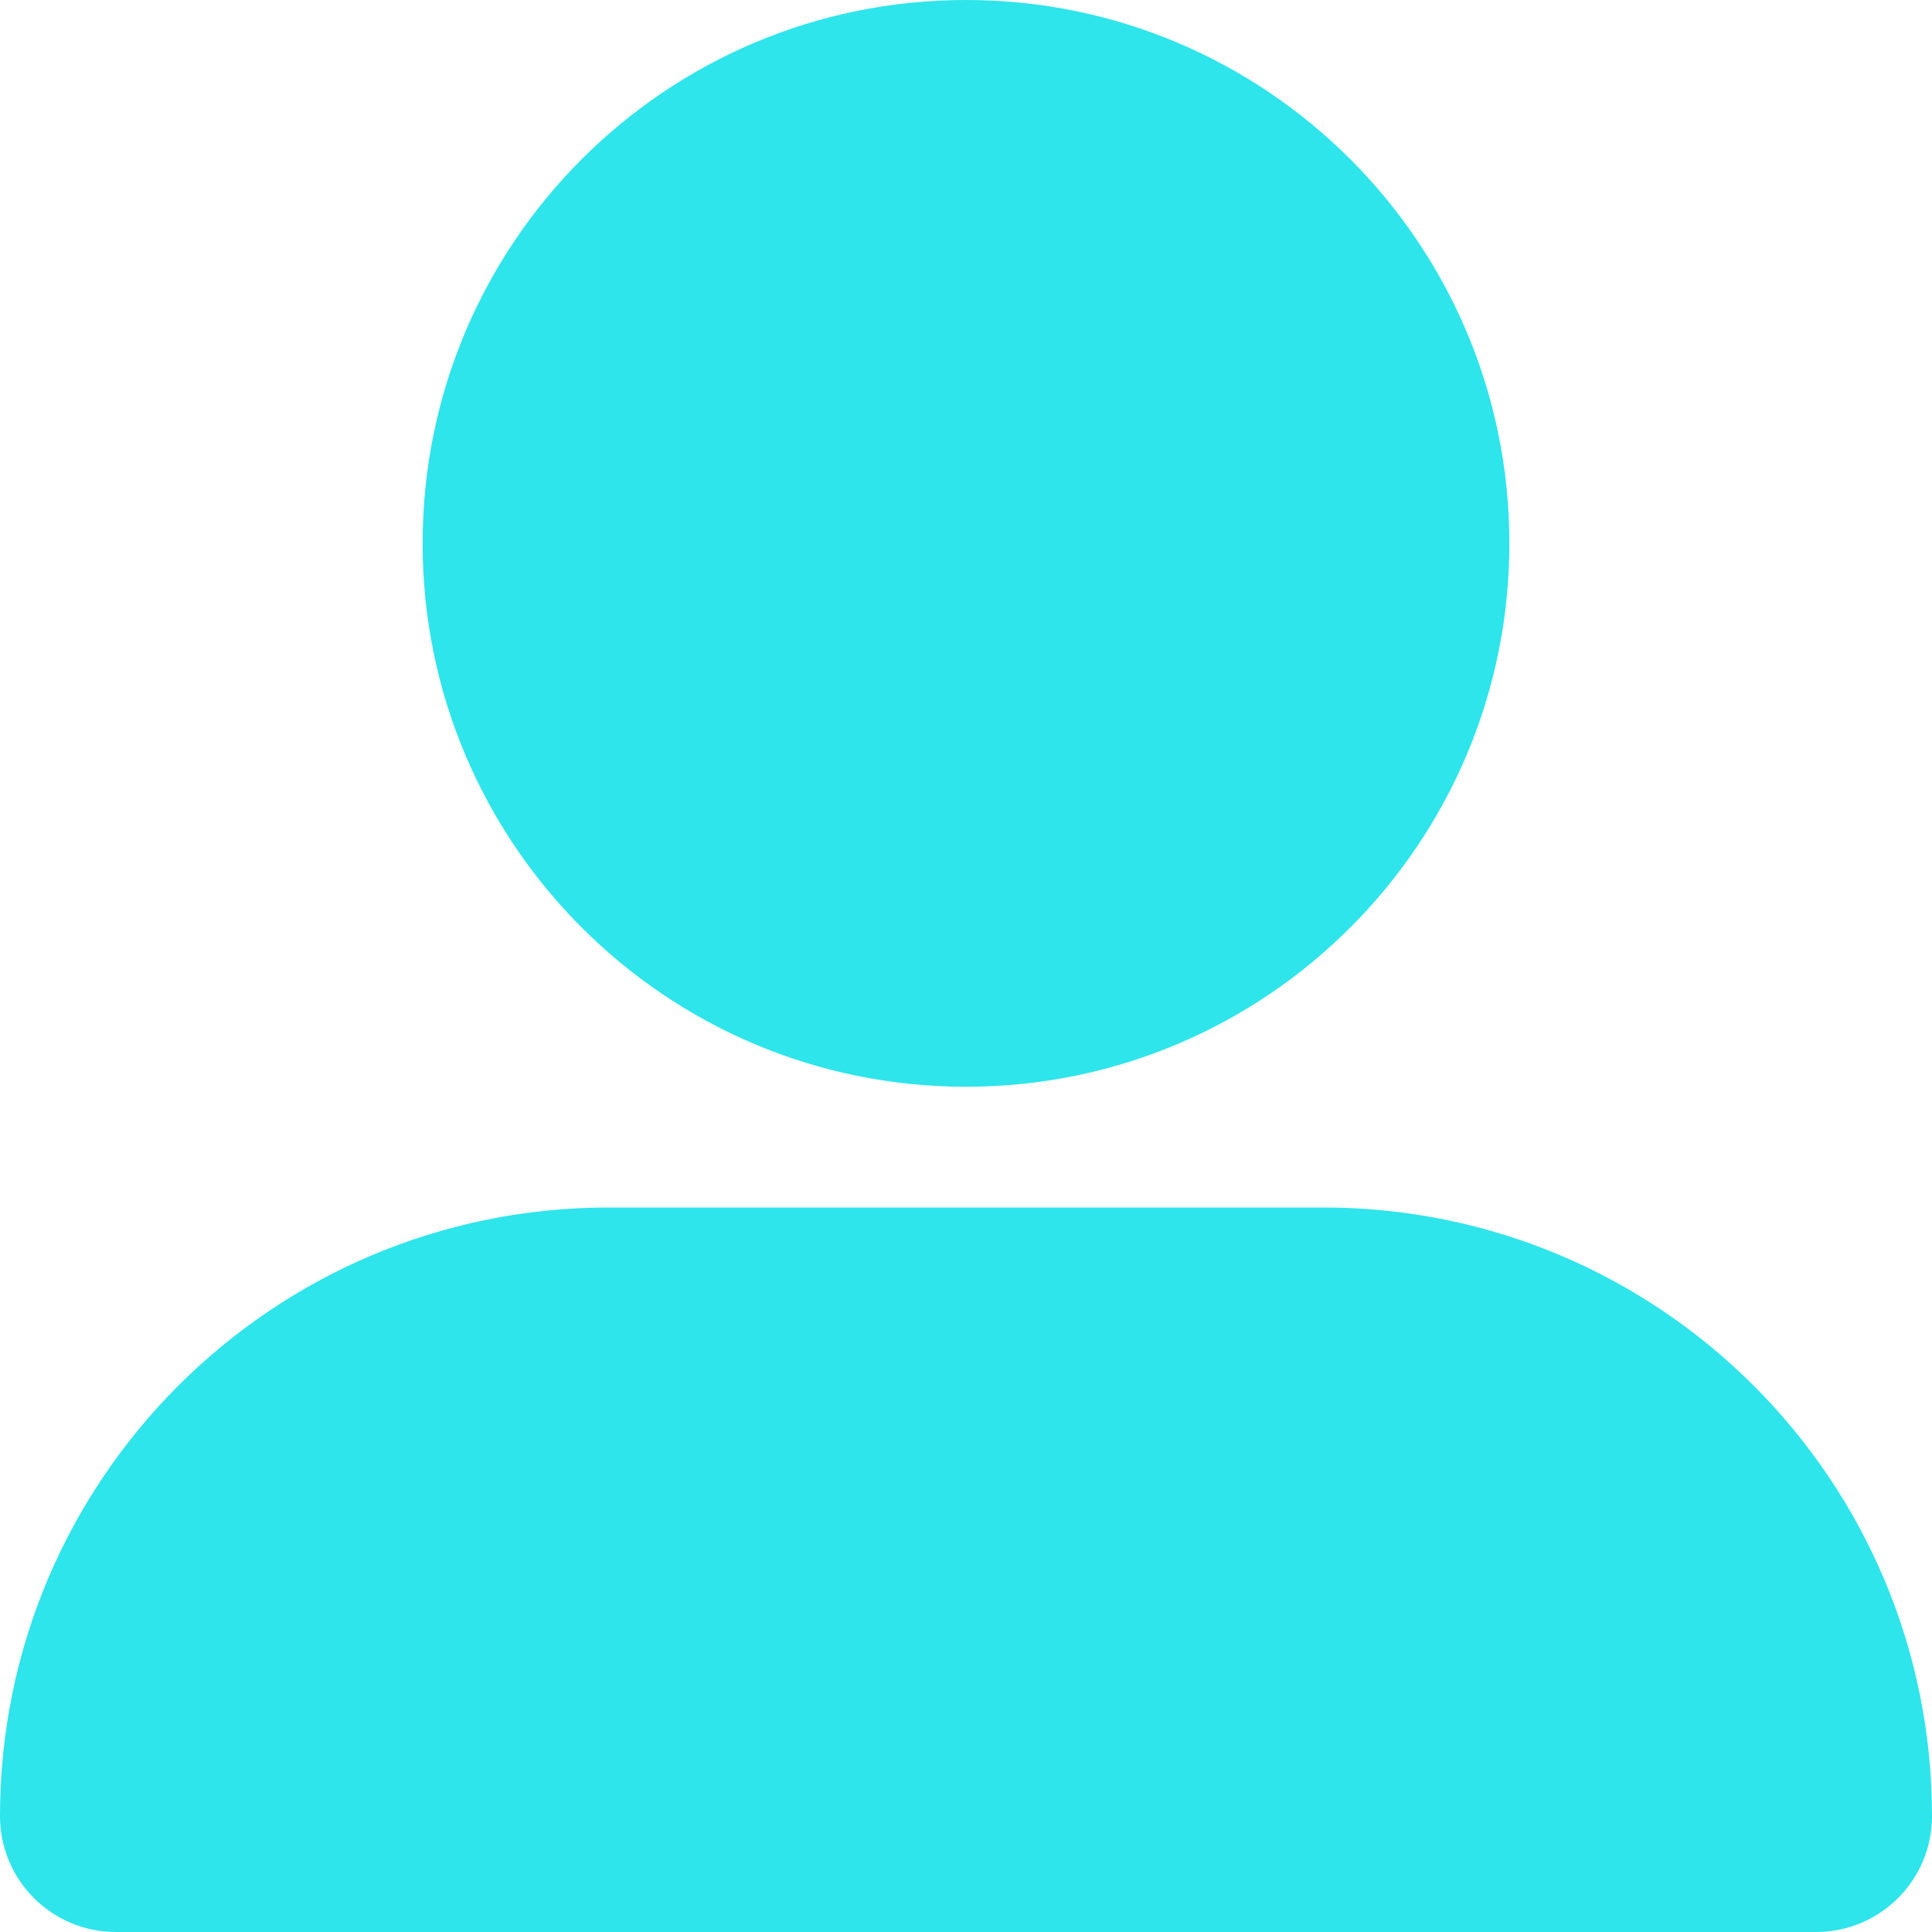
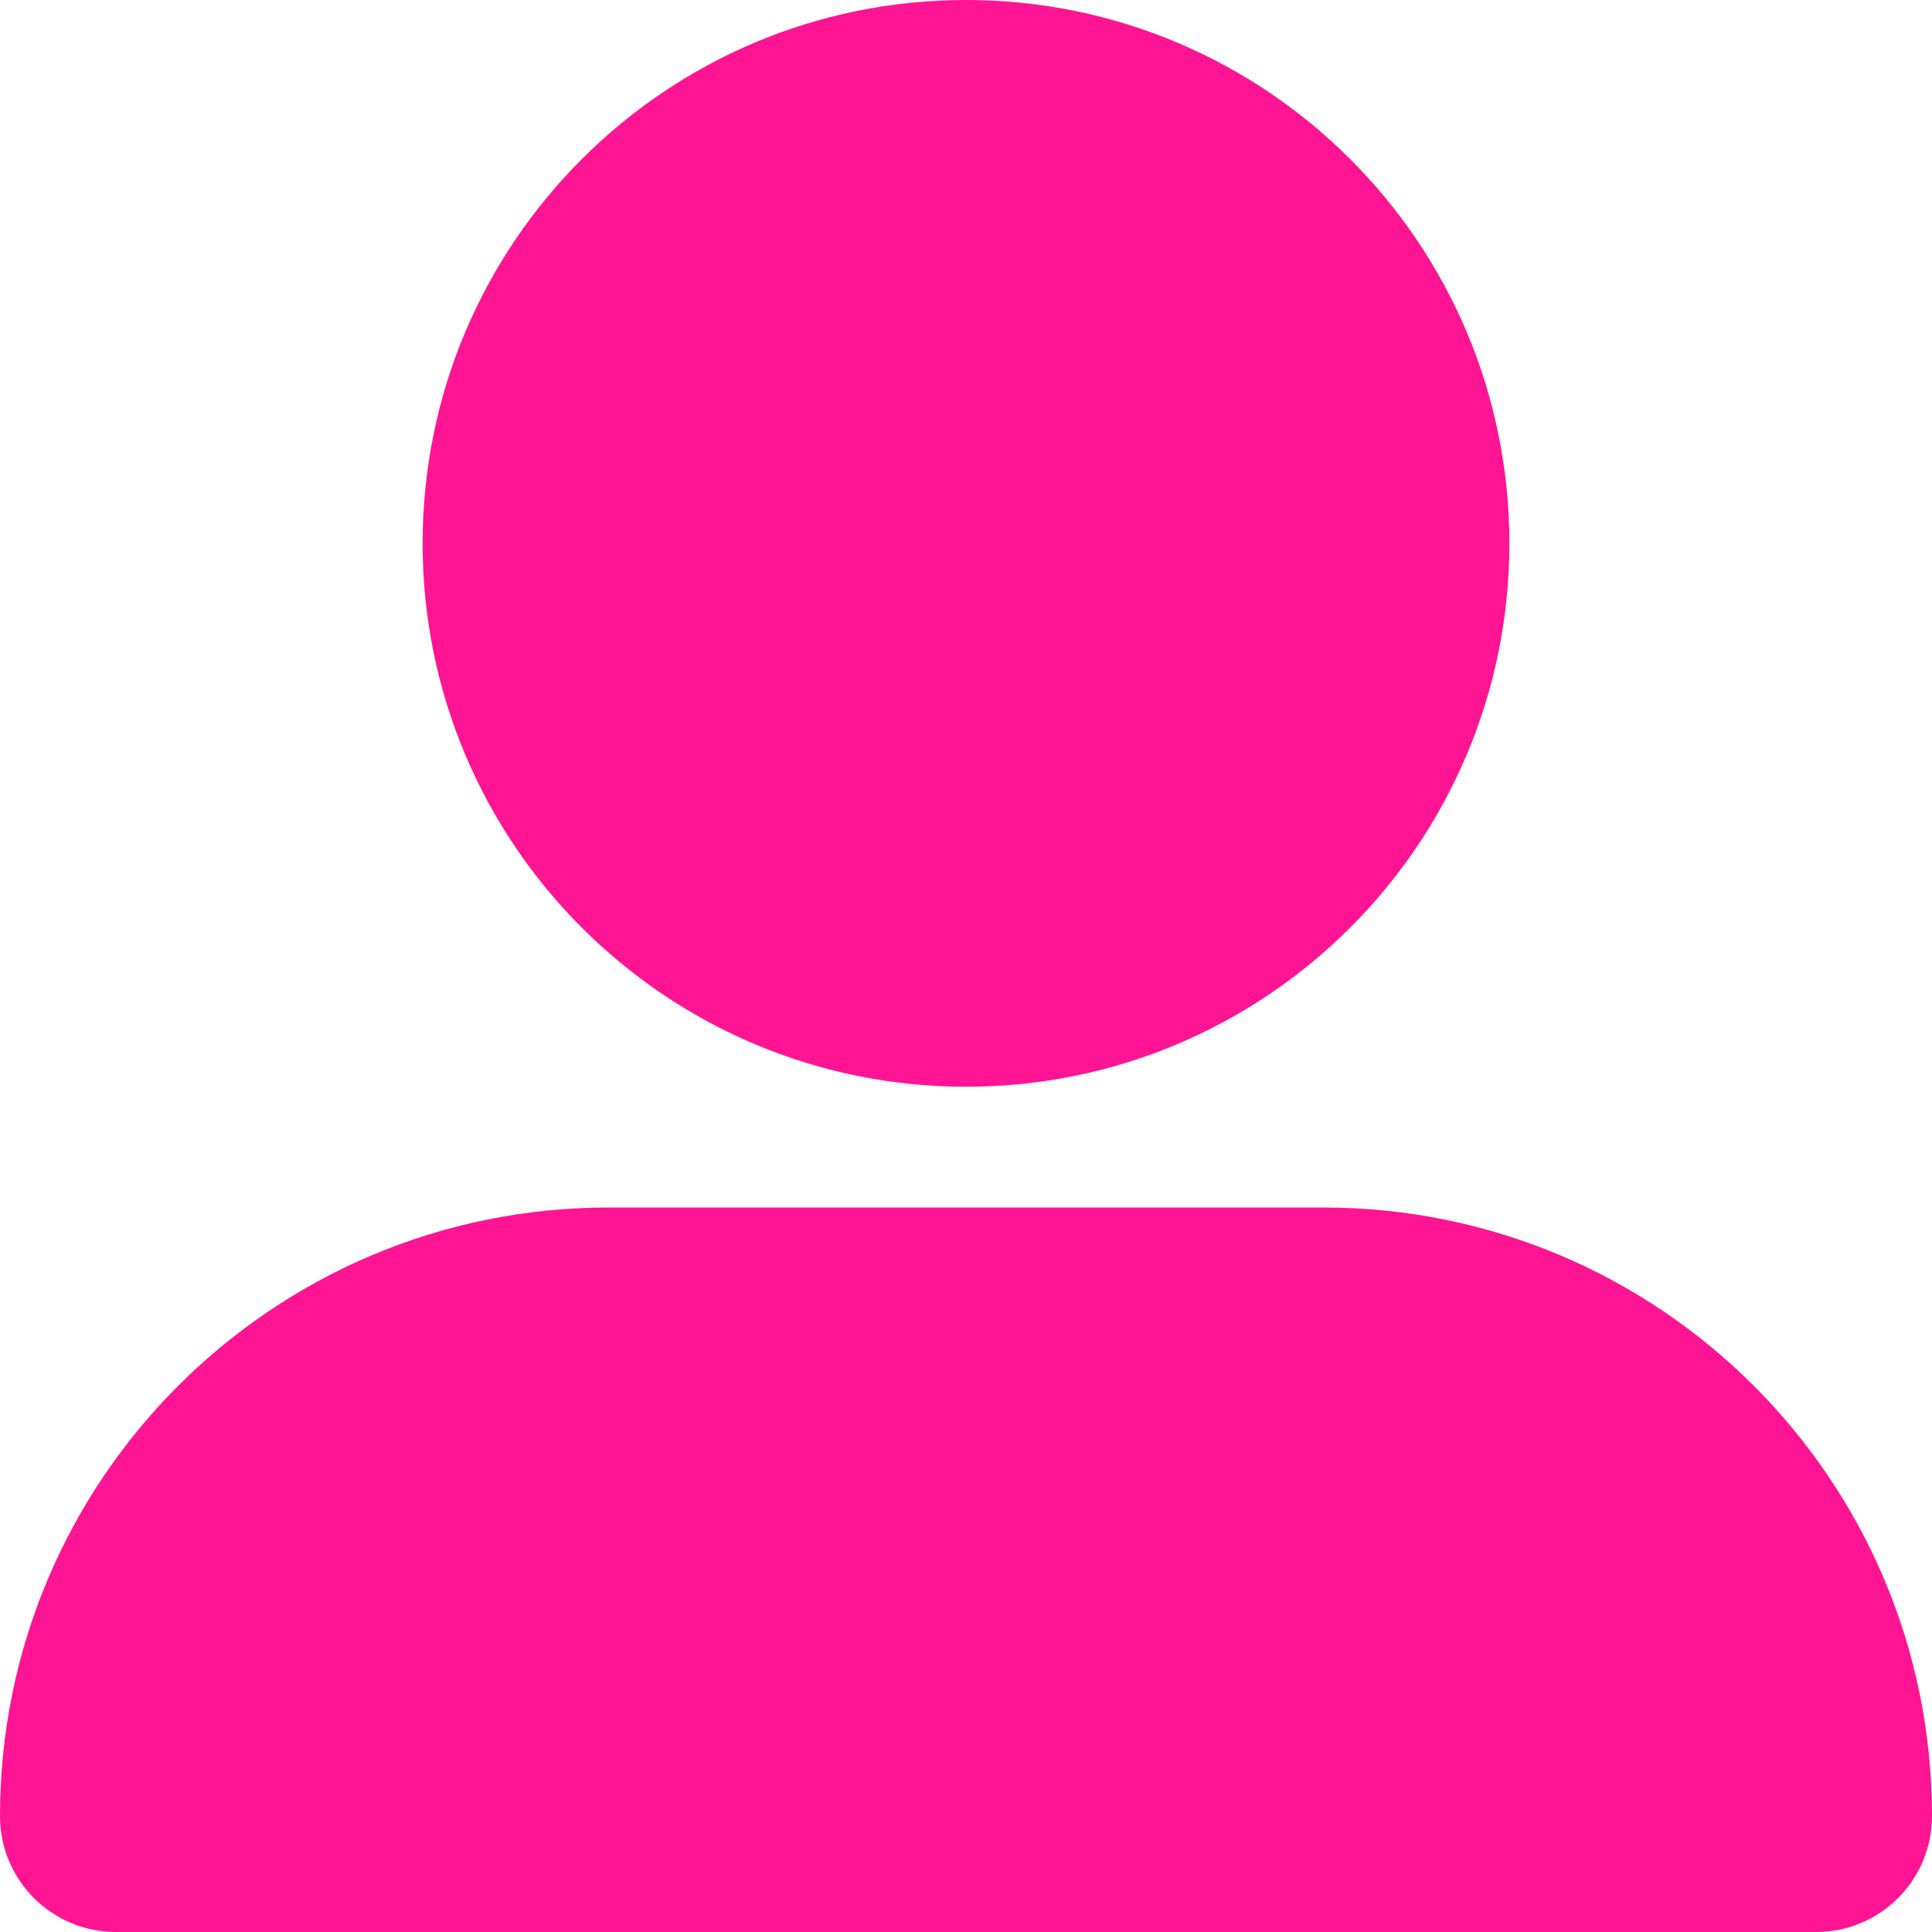
<svg xmlns="http://www.w3.org/2000/svg" height="16" width="16" viewBox="0 0 512 512">
-   <path opacity="1" fill="#2de5eb" d="M256 288A144 144 0 1 0 256 0a144 144 0 1 0 0 288zm-94.7 32C72.2 320 0 392.2 0 481.3c0 17 13.8 30.7 30.7 30.7H481.3c17 0 30.7-13.8 30.7-30.7C512 392.2 439.8 320 350.7 320H161.3z" />
+   <path opacity="1" fill="#ff1493" d="M256 288A144 144 0 1 0 256 0a144 144 0 1 0 0 288zm-94.7 32C72.2 320 0 392.2 0 481.3c0 17 13.8 30.7 30.7 30.7H481.3c17 0 30.7-13.8 30.7-30.7C512 392.2 439.8 320 350.7 320H161.3z" />
</svg>
